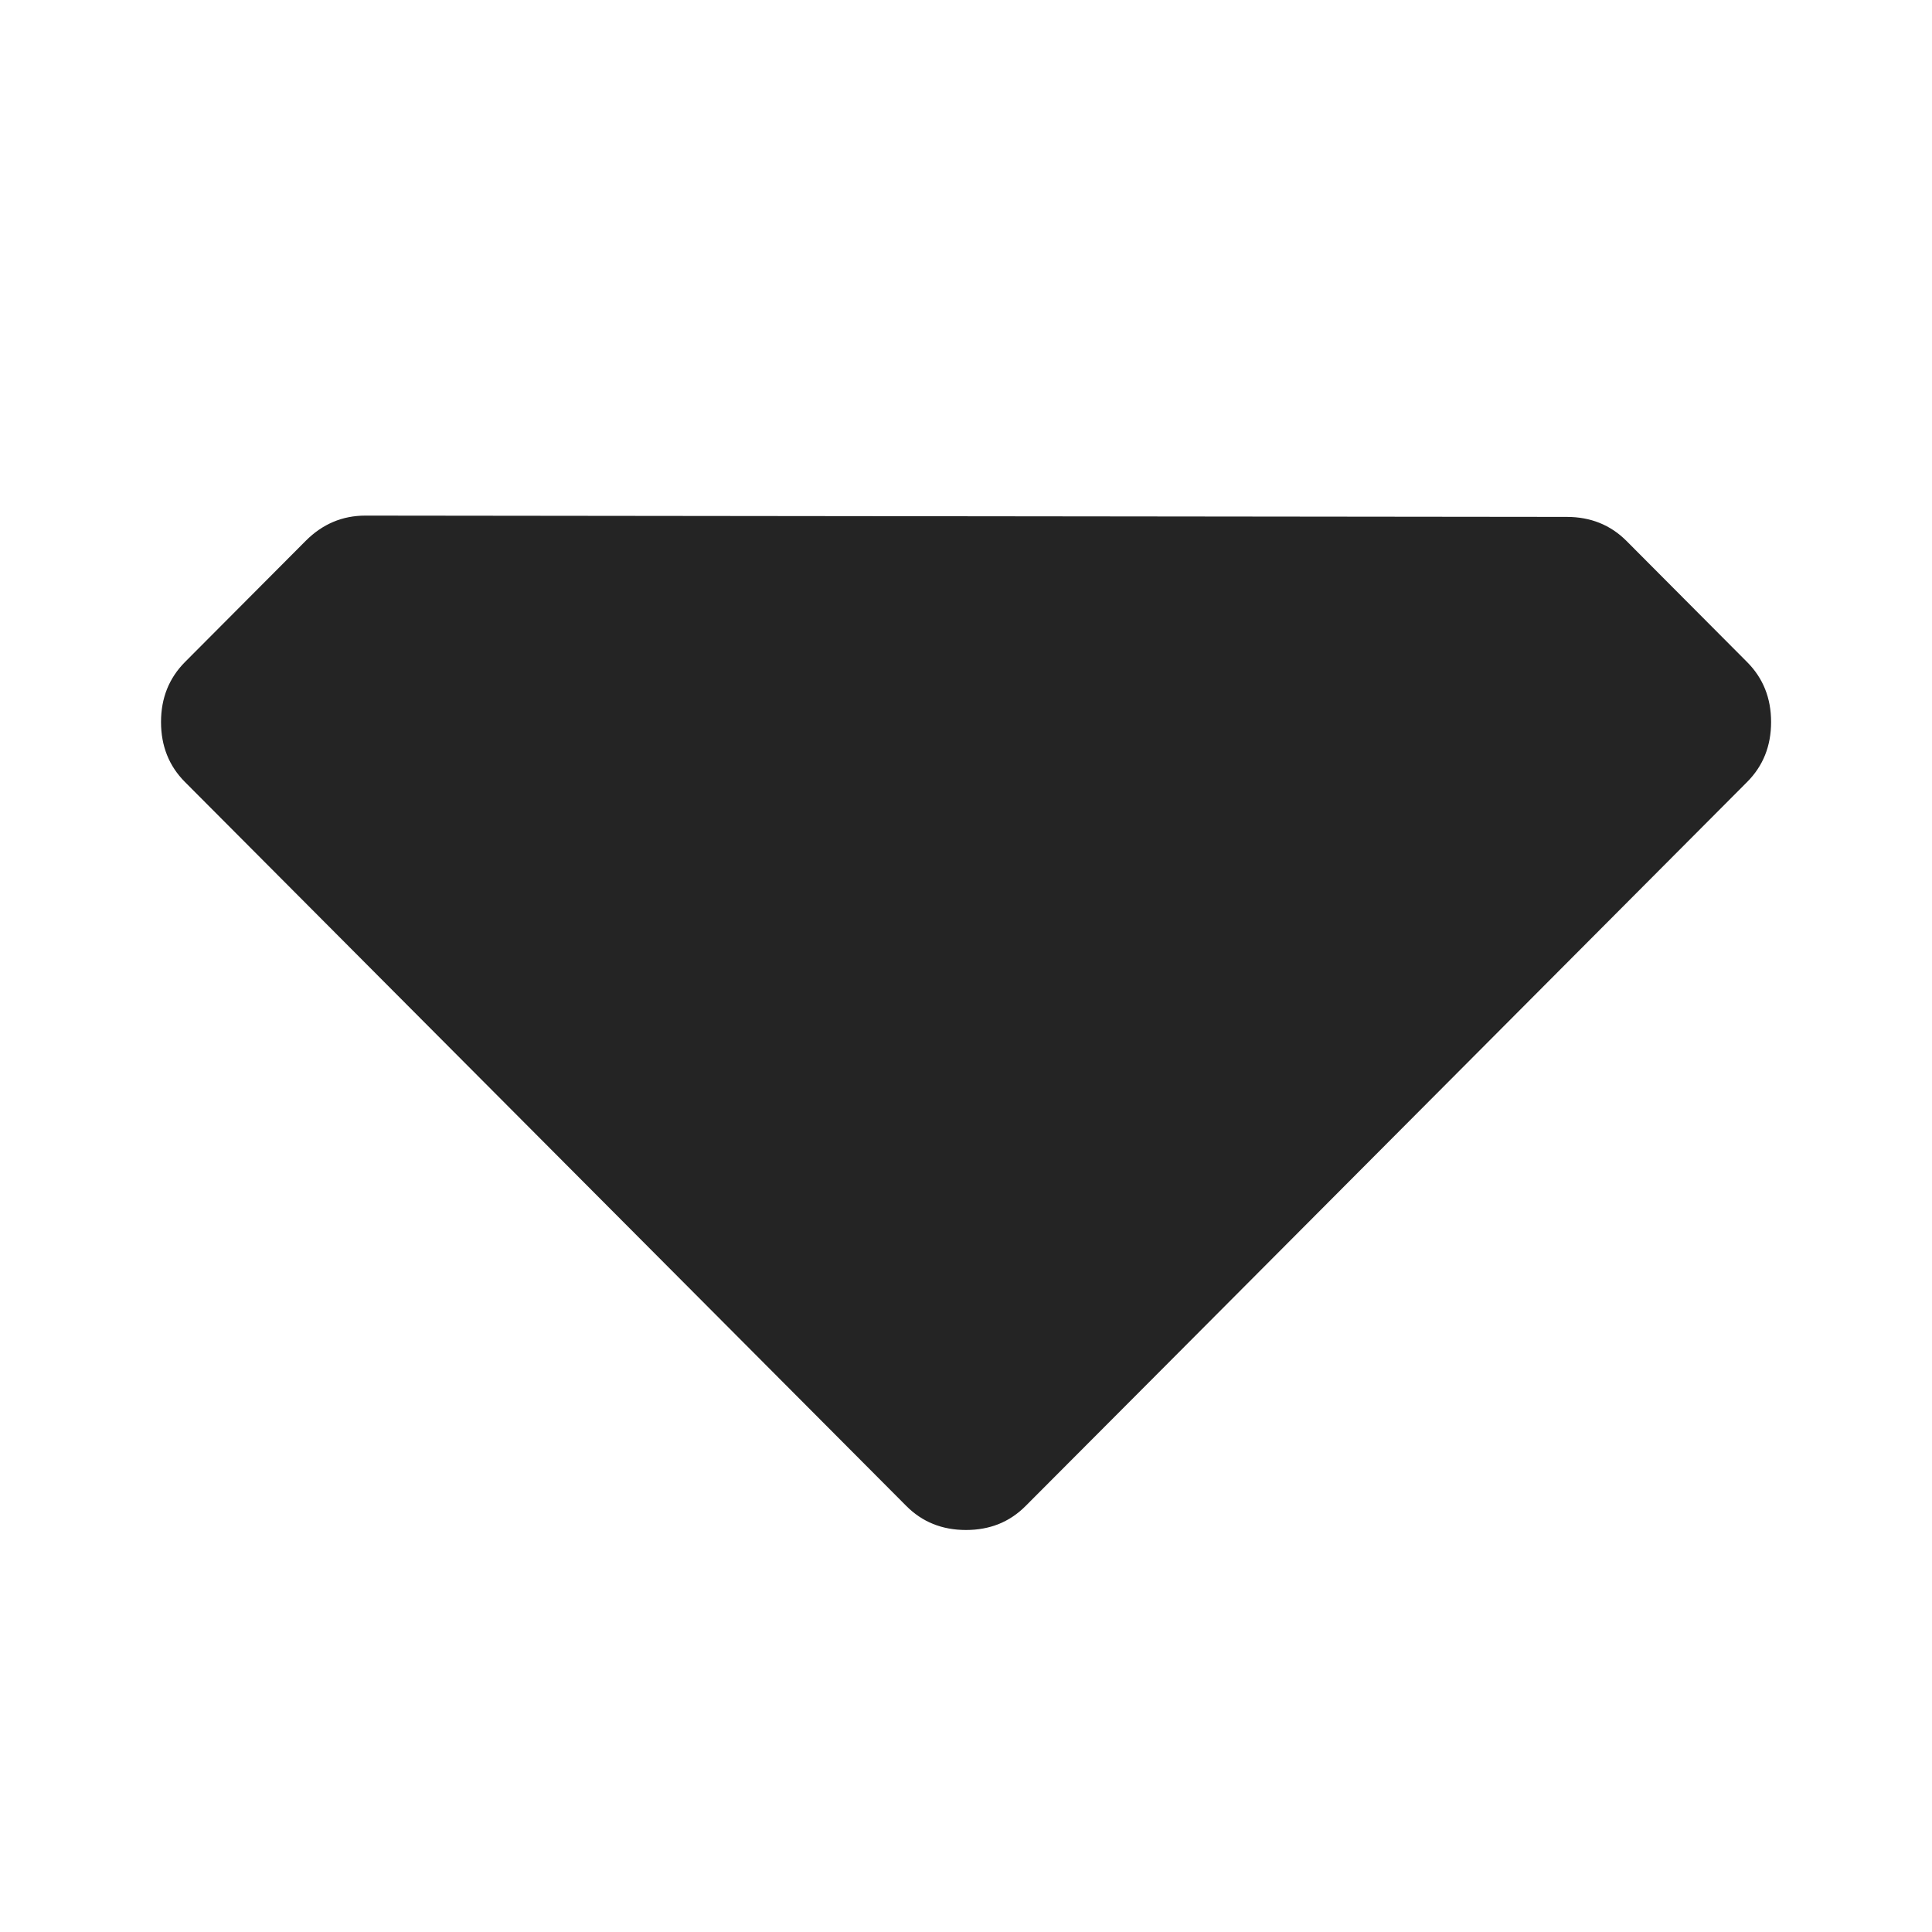
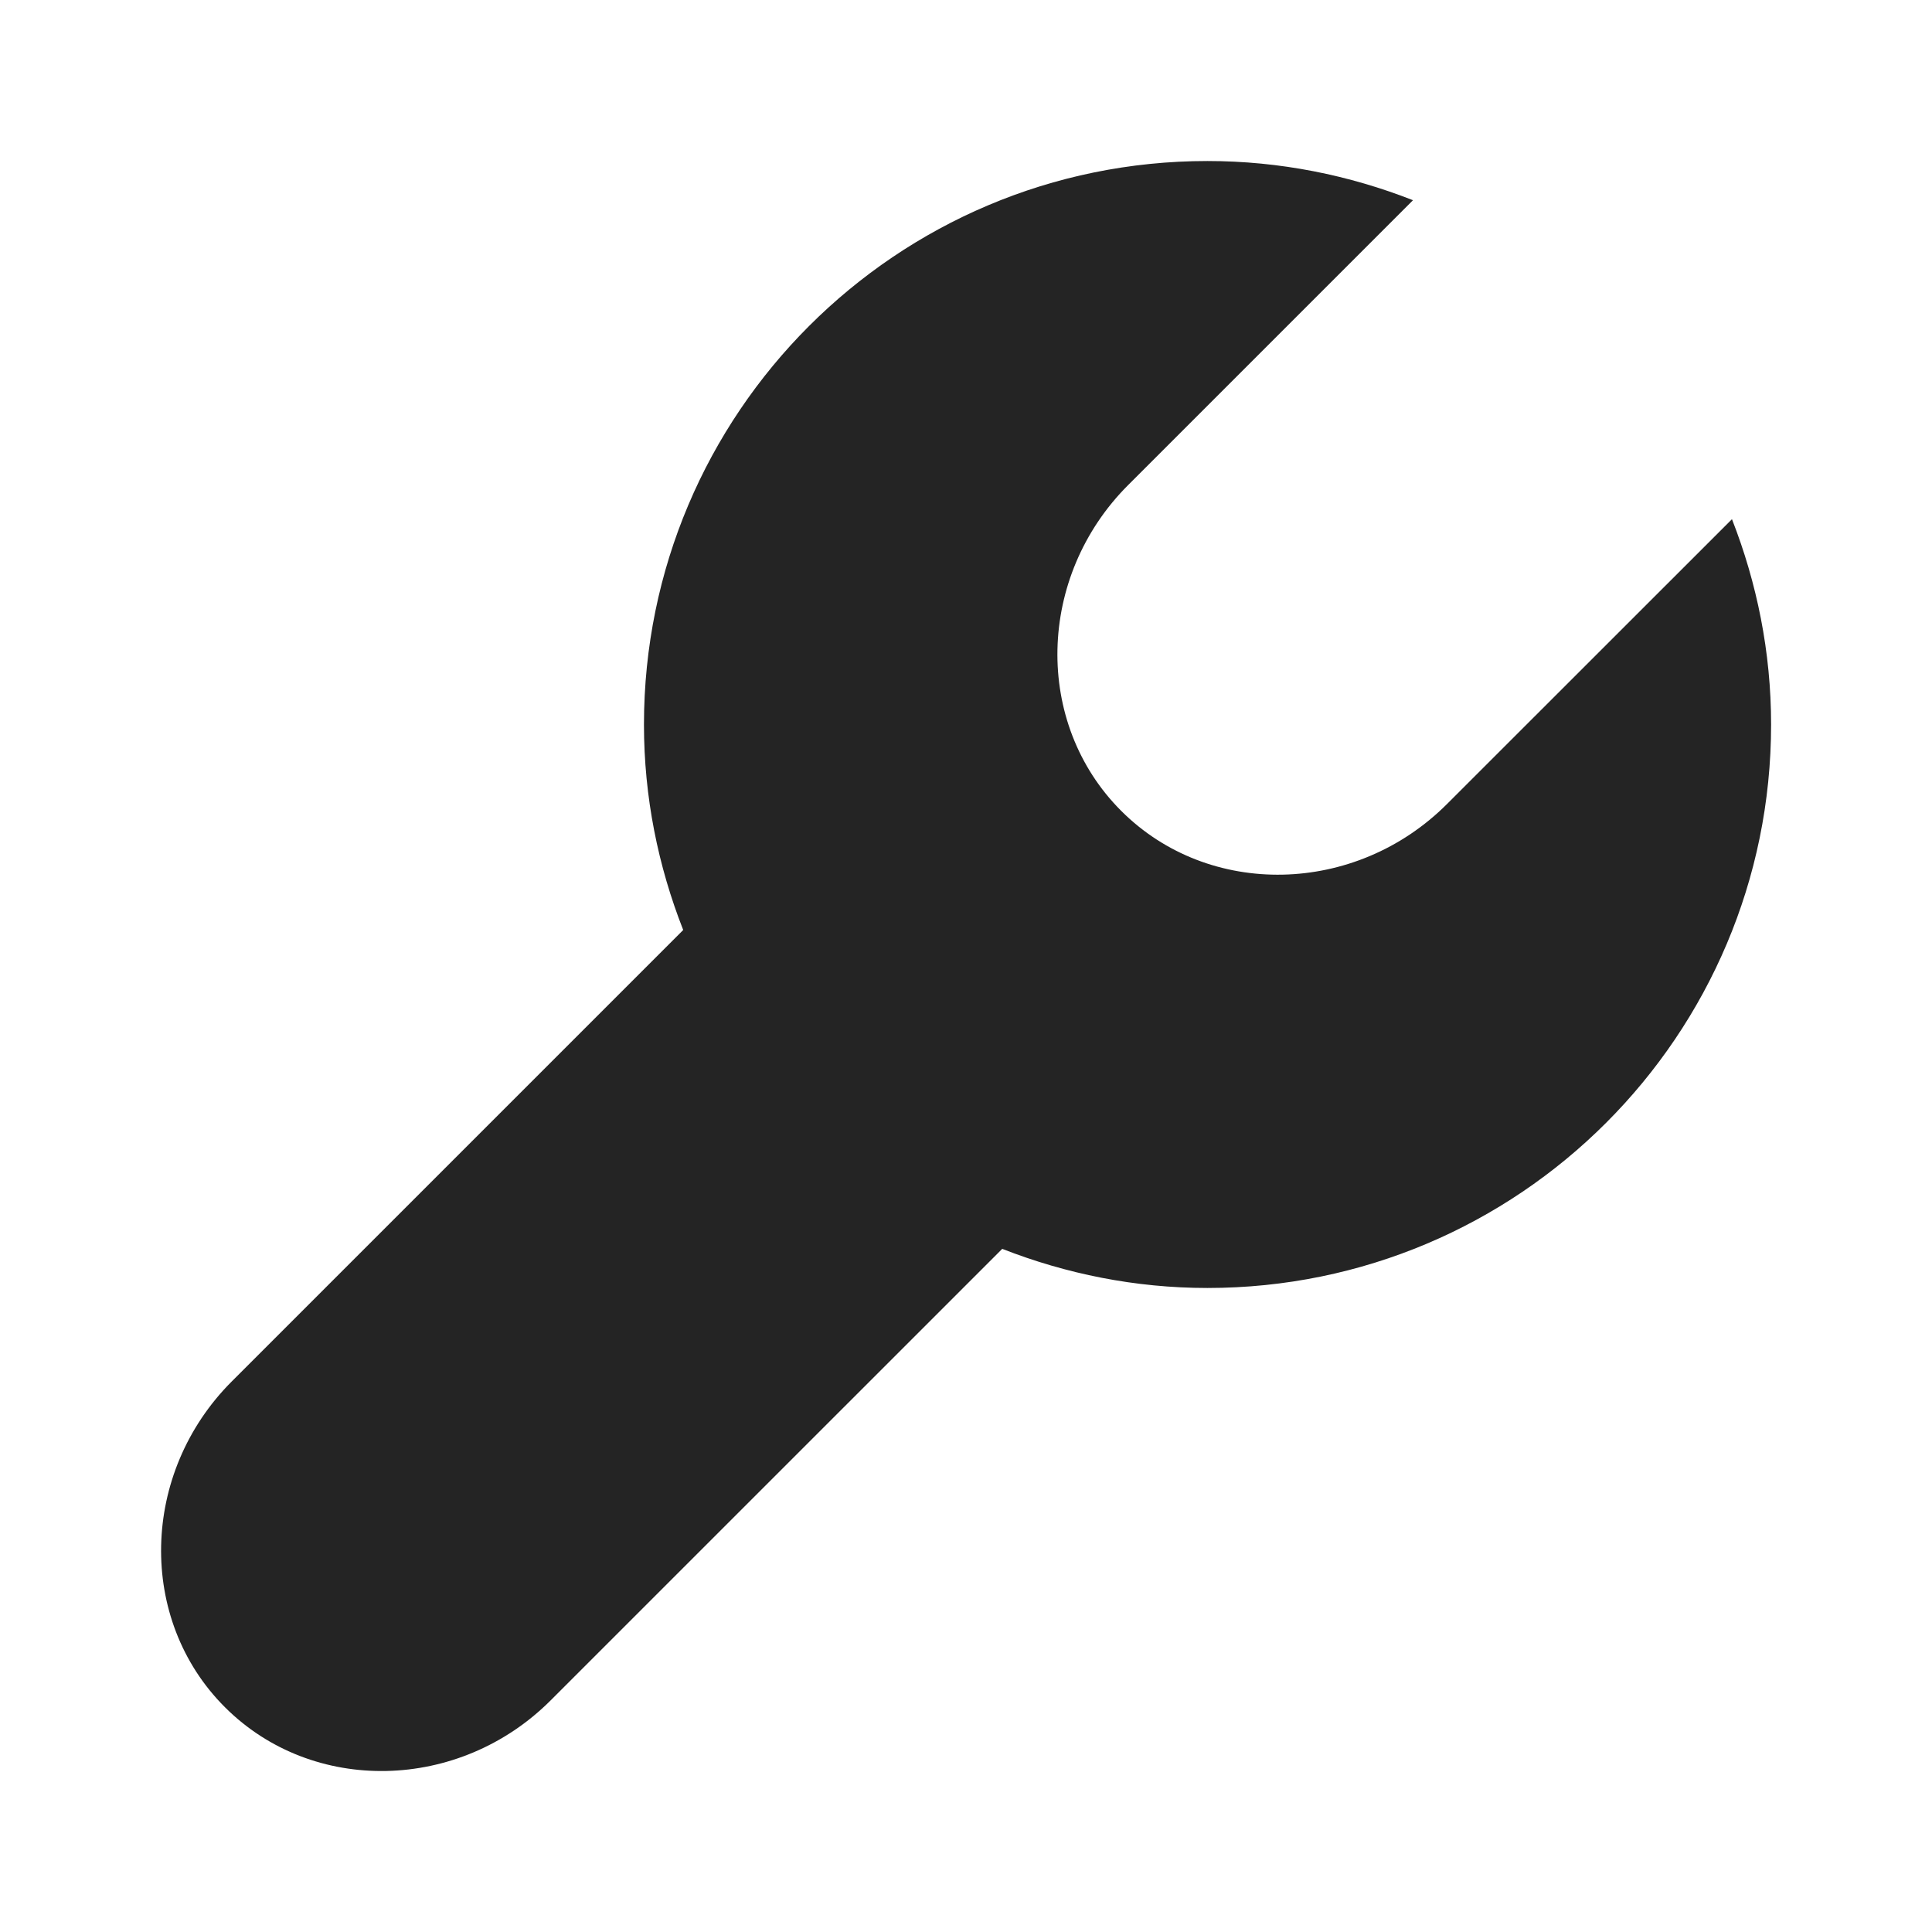
<svg xmlns="http://www.w3.org/2000/svg" version="1.1" id="Ebene_1" x="0px" y="0px" width="34.016px" height="34.016px" viewBox="0 0 34.016 34.016" enable-background="new 0 0 34.016 34.016" xml:space="preserve">
  <rect x="0" y="0" fill="none" width="34.016" height="34.016" />
-   <path fill-rule="evenodd" clip-rule="evenodd" fill="#242424" d="M15.956,26.514l-2.125-2.133L3.256,13.768  c-0.28-0.281-0.421-0.633-0.421-1.056c0-0.422,0.141-0.772,0.421-1.055l2.126-2.134c0.296-0.297,0.646-0.445,1.052-0.445  l21.151,0.023c0.42,0,0.77,0.141,1.051,0.422l2.125,2.134c0.281,0.282,0.422,0.633,0.422,1.055c0,0.423-0.141,0.774-0.422,1.056  L20.186,24.381l-2.127,2.133c-0.281,0.283-0.63,0.424-1.051,0.424S16.237,26.797,15.956,26.514" />
+   <path fill="#242424" d="M25.477,14.156c-1.609,1.61-4.191,1.666-5.736,0.121c-1.545-1.544-1.49-4.127,0.123-5.738l5.014-5.014  c-1.123-0.44-2.34-0.69-3.619-0.69c-5.479,0-9.921,4.442-9.921,9.922c0,1.278,0.25,2.495,0.691,3.617l-7.947,7.947  c-1.612,1.611-1.667,4.194-0.122,5.737c1.545,1.545,4.126,1.49,5.736-0.121l7.95-7.949c1.121,0.439,2.338,0.689,3.613,0.689  c5.48,0,9.924-4.442,9.924-9.921c0-1.276-0.25-2.494-0.689-3.615L25.477,14.156z" />
</svg>
